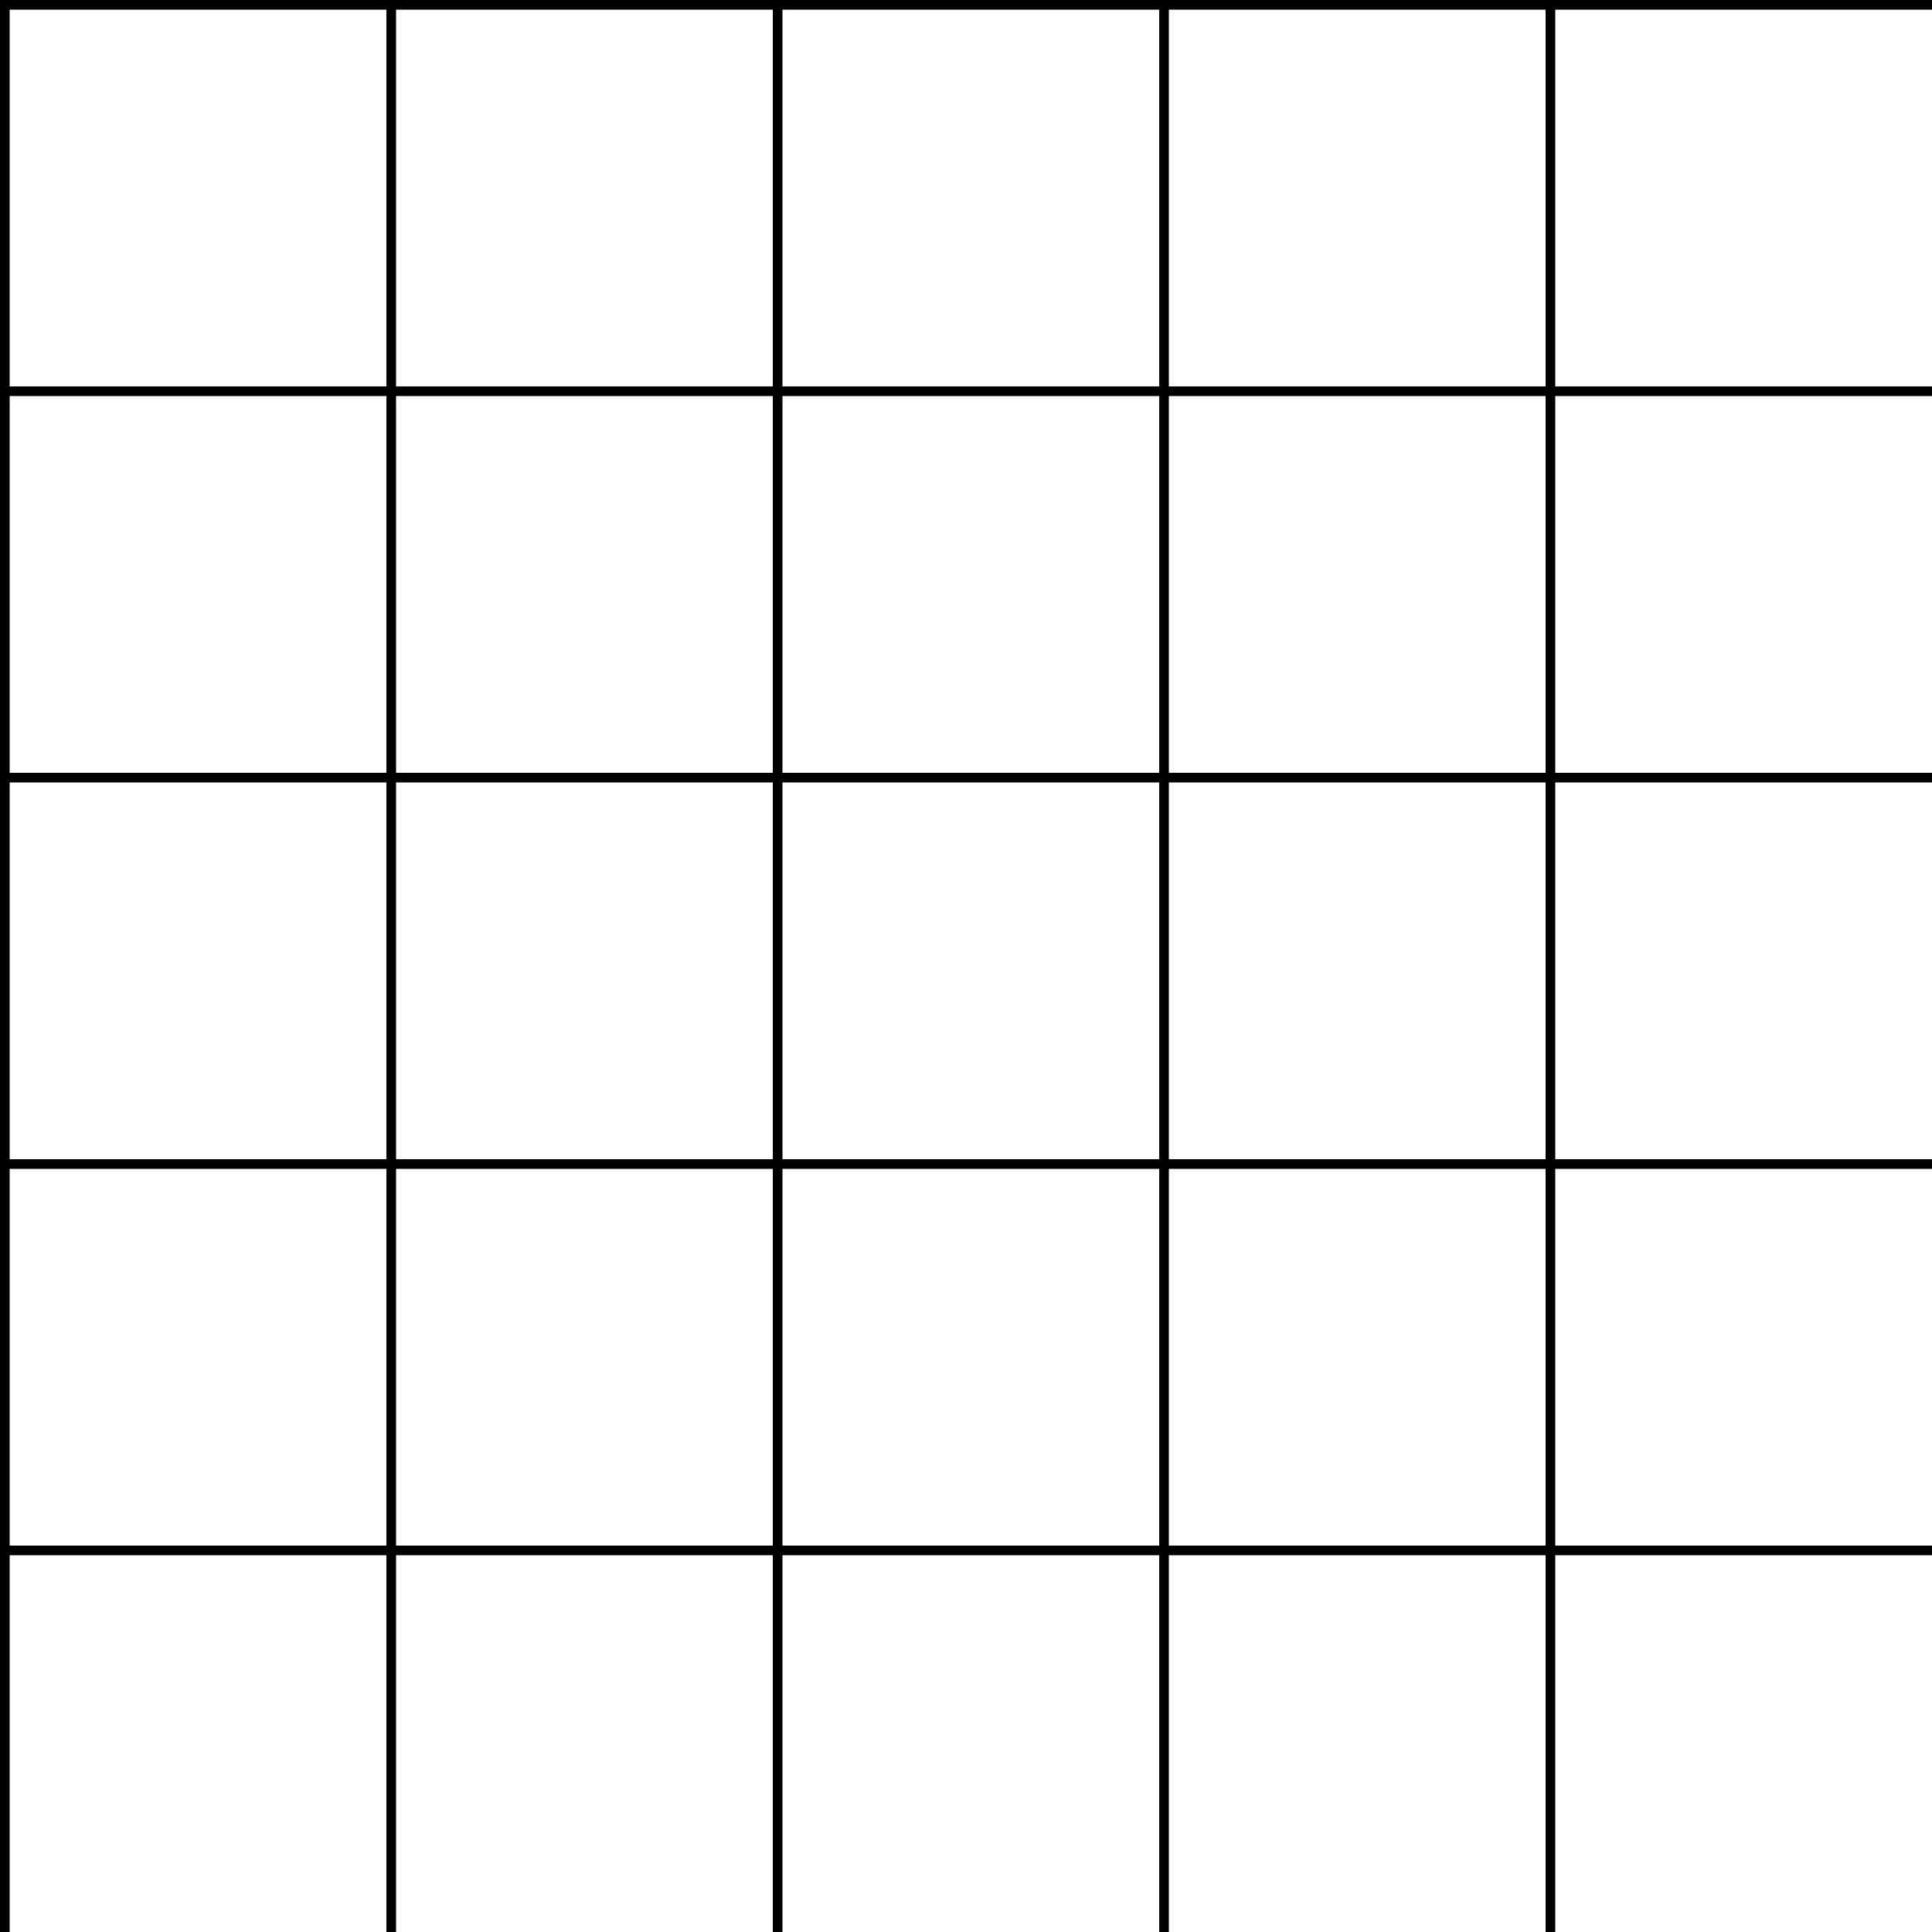
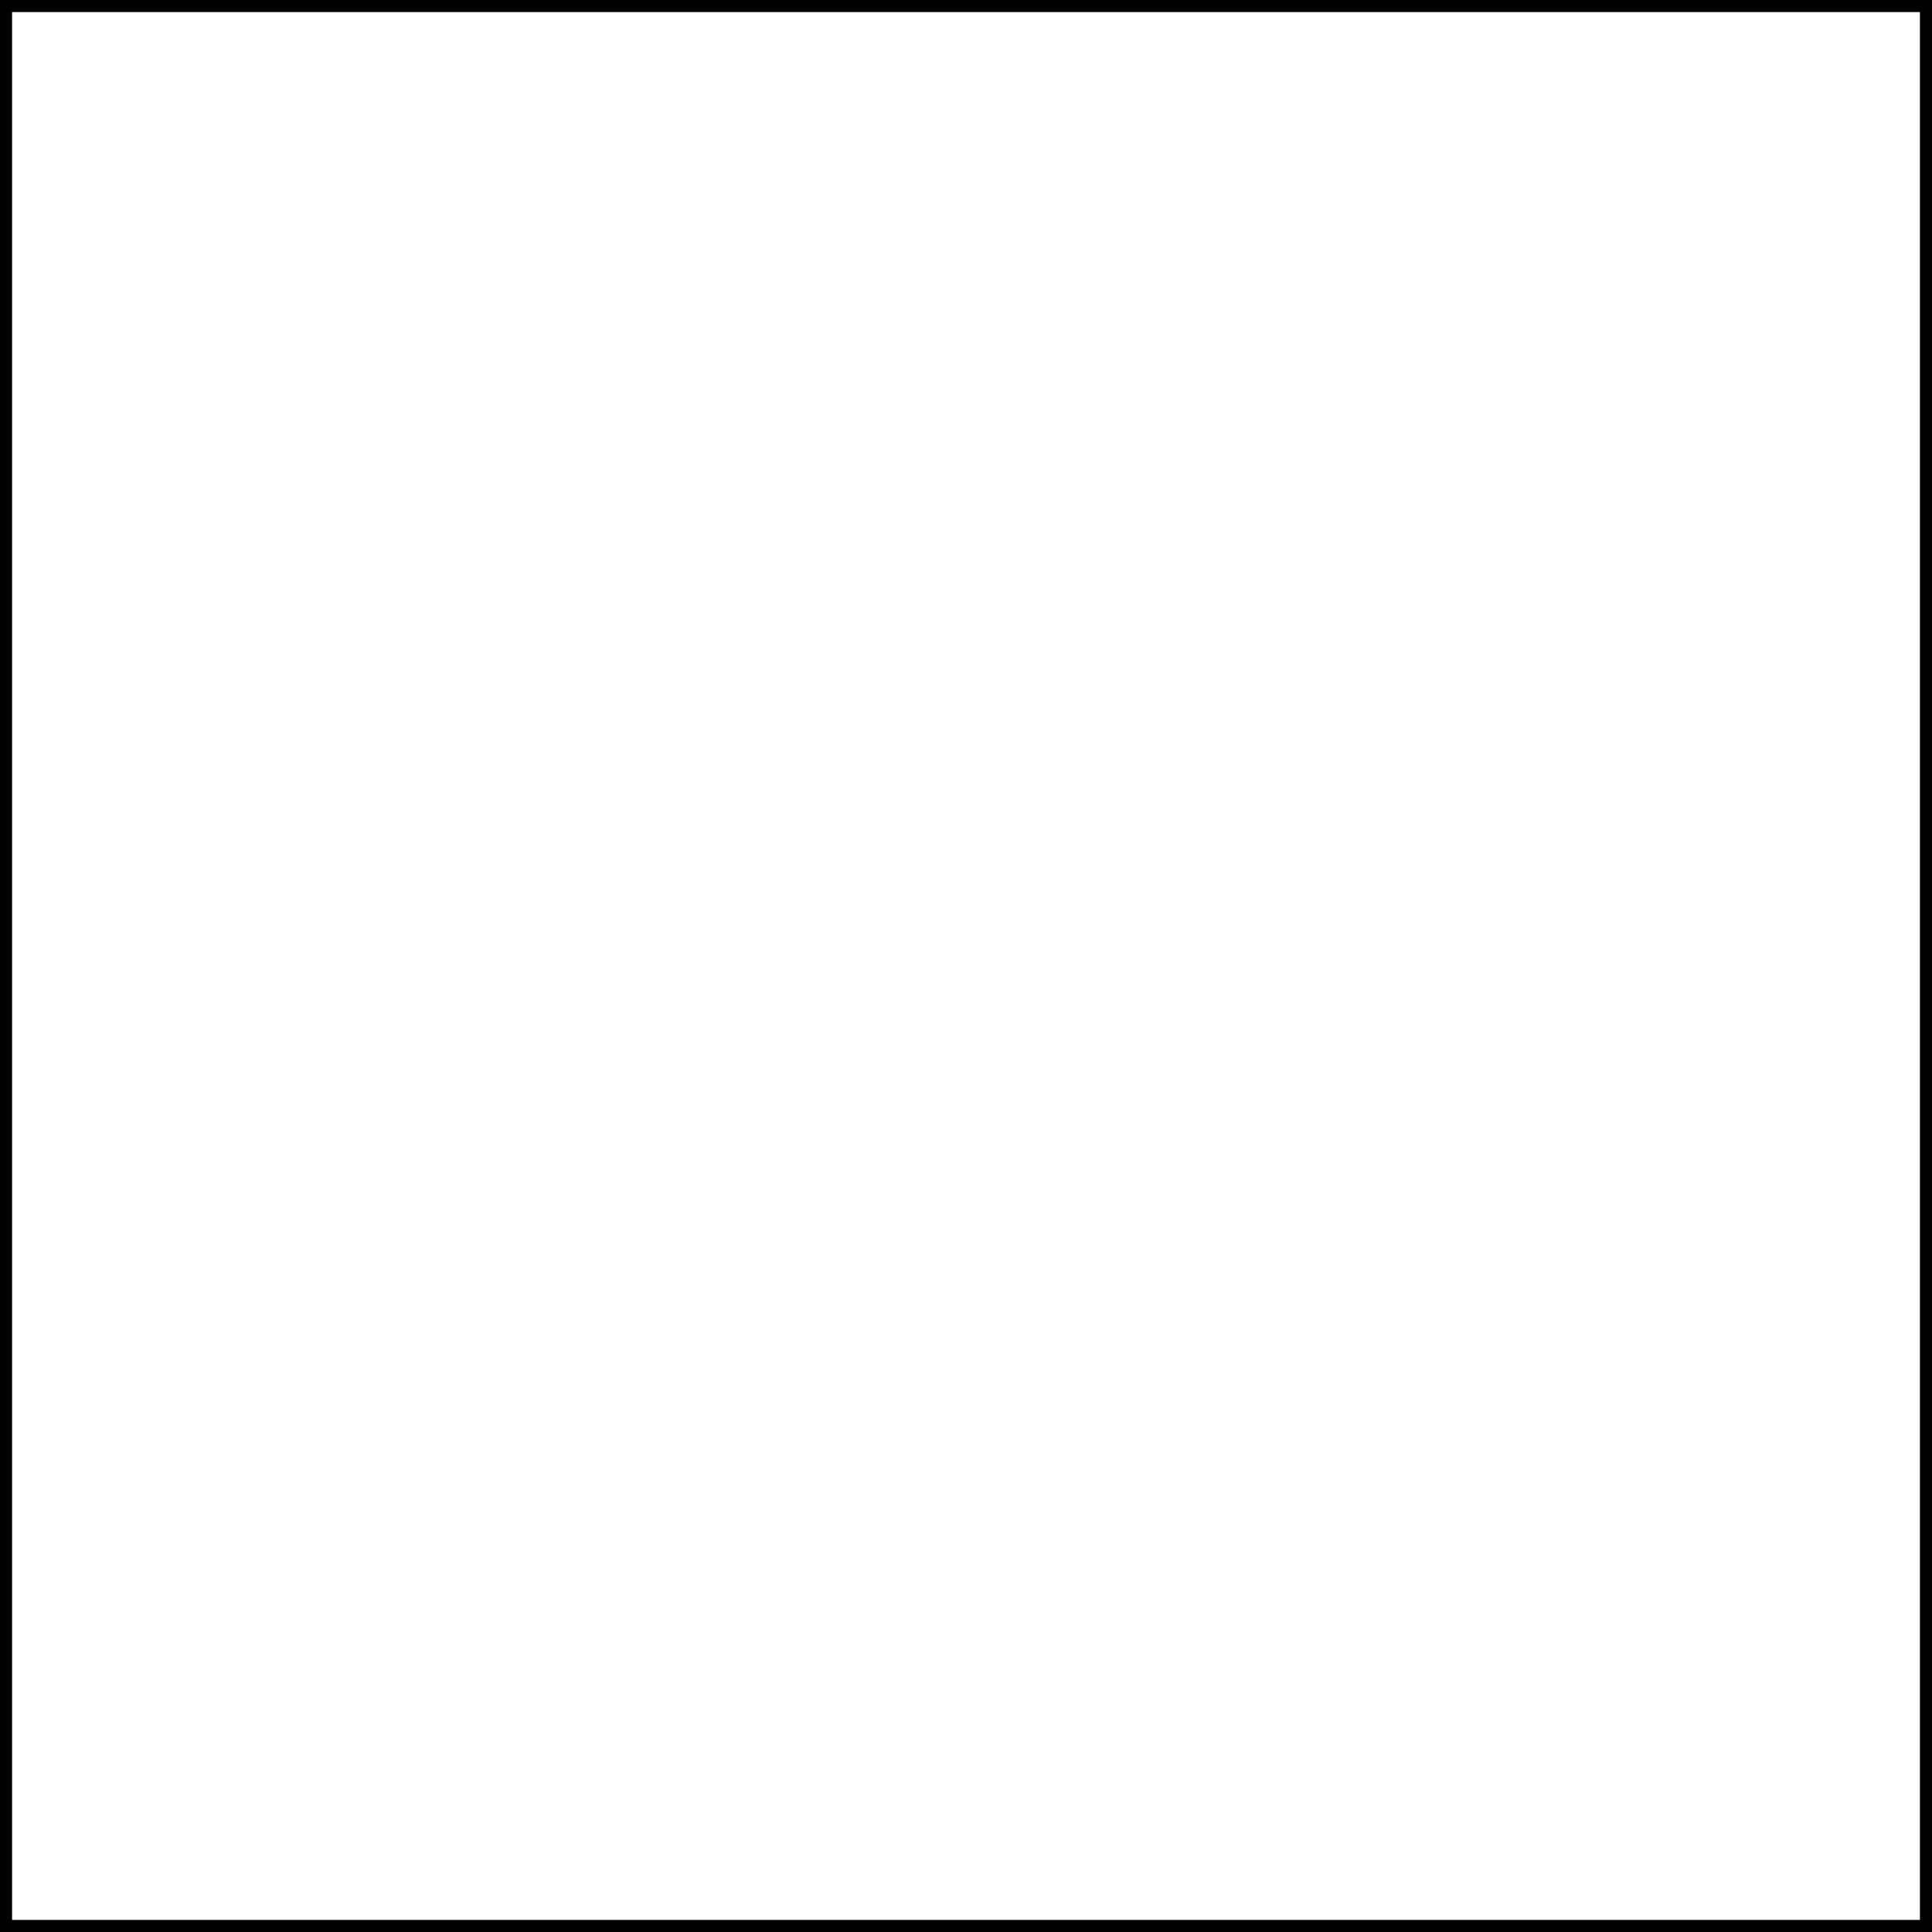
- <svg xmlns="http://www.w3.org/2000/svg" width="100" height="100" viewBox="0 0 100 100">
+ <svg xmlns="http://www.w3.org/2000/svg" width="40" height="40" viewBox="0 0 40 40">
  <defs>
-     <pattern id="grid" width="20" height="20" patternUnits="userSpaceOnUse">
-       <path d="M 20 0 L 0 0 0 20" fill="none" stroke="currentColor" stroke-width="1" />
+     <pattern id="grid" width="40" height="40" patternUnits="userSpaceOnUse">
+       <path d="M 40 0 L 0 0 0 40" fill="none" stroke="currentColor" stroke-width="0.5" />
+       <path d="M 0 40 L 40 40 M 40 0 L 40 40" fill="none" stroke="currentColor" stroke-width="0.5" />
    </pattern>
  </defs>
-   <rect width="100%" height="100%" fill="url(#grid)" />
+   <rect width="40" height="40" fill="url(#grid)" />
</svg>
